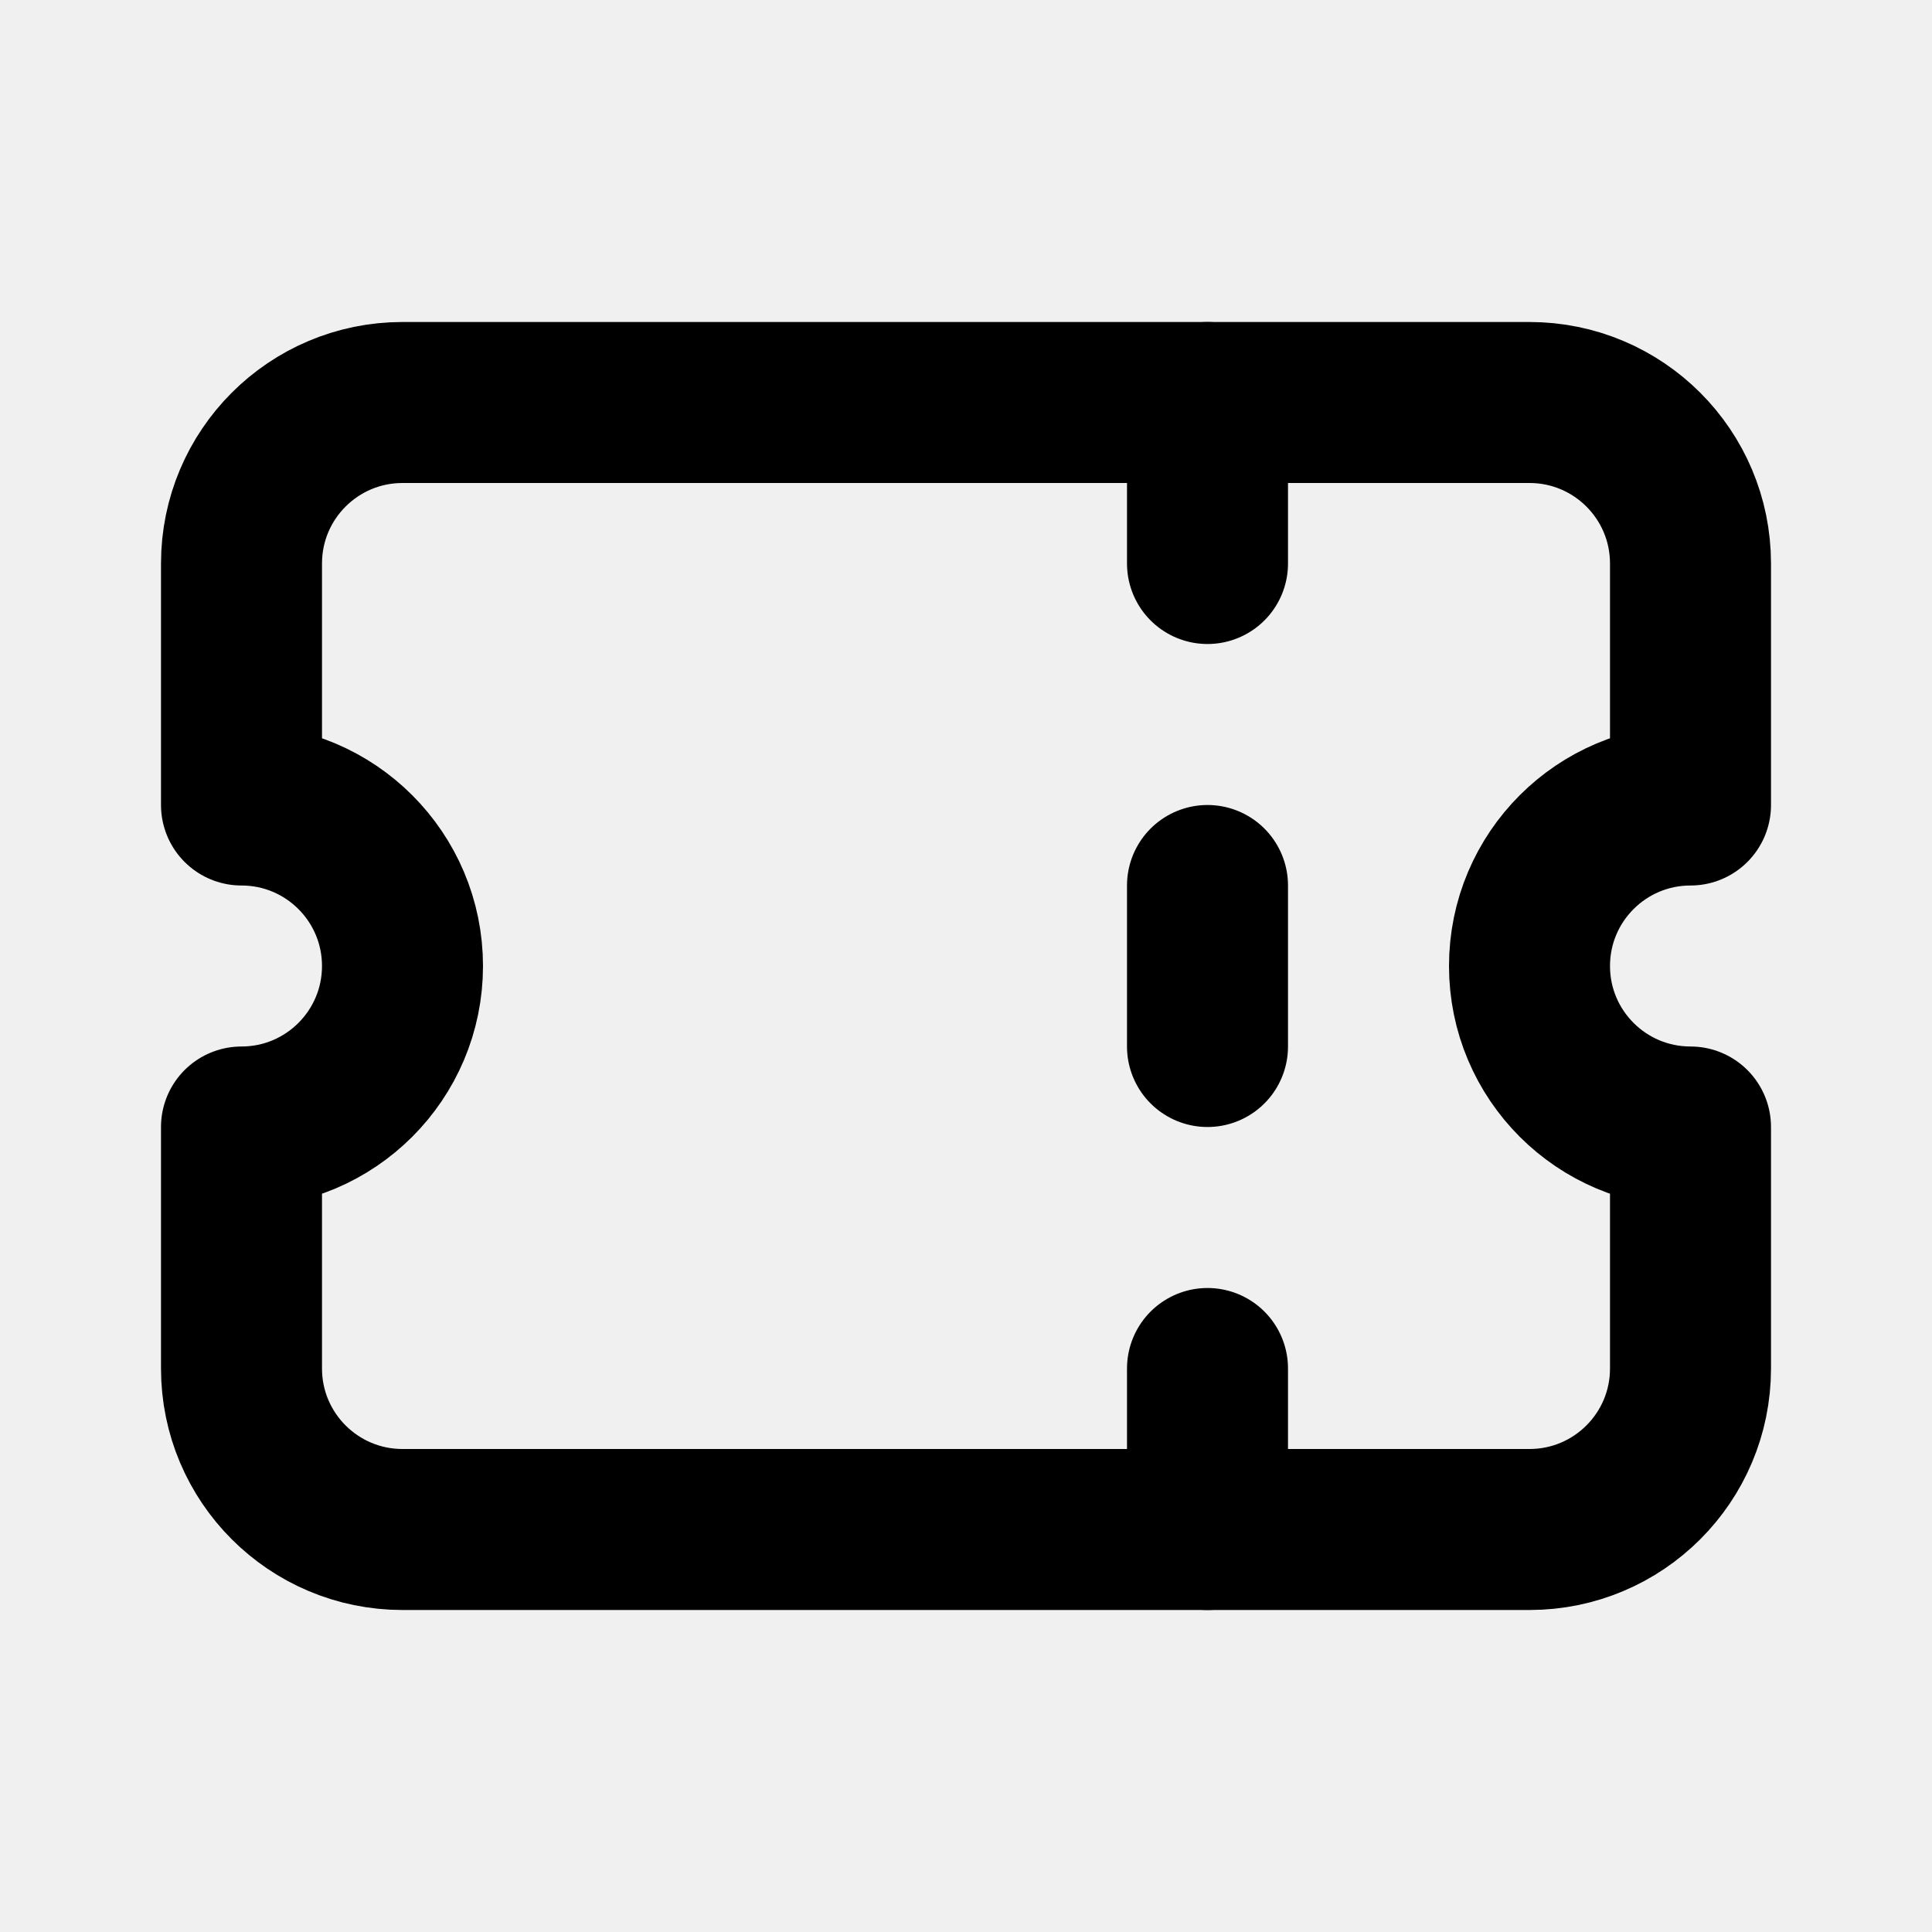
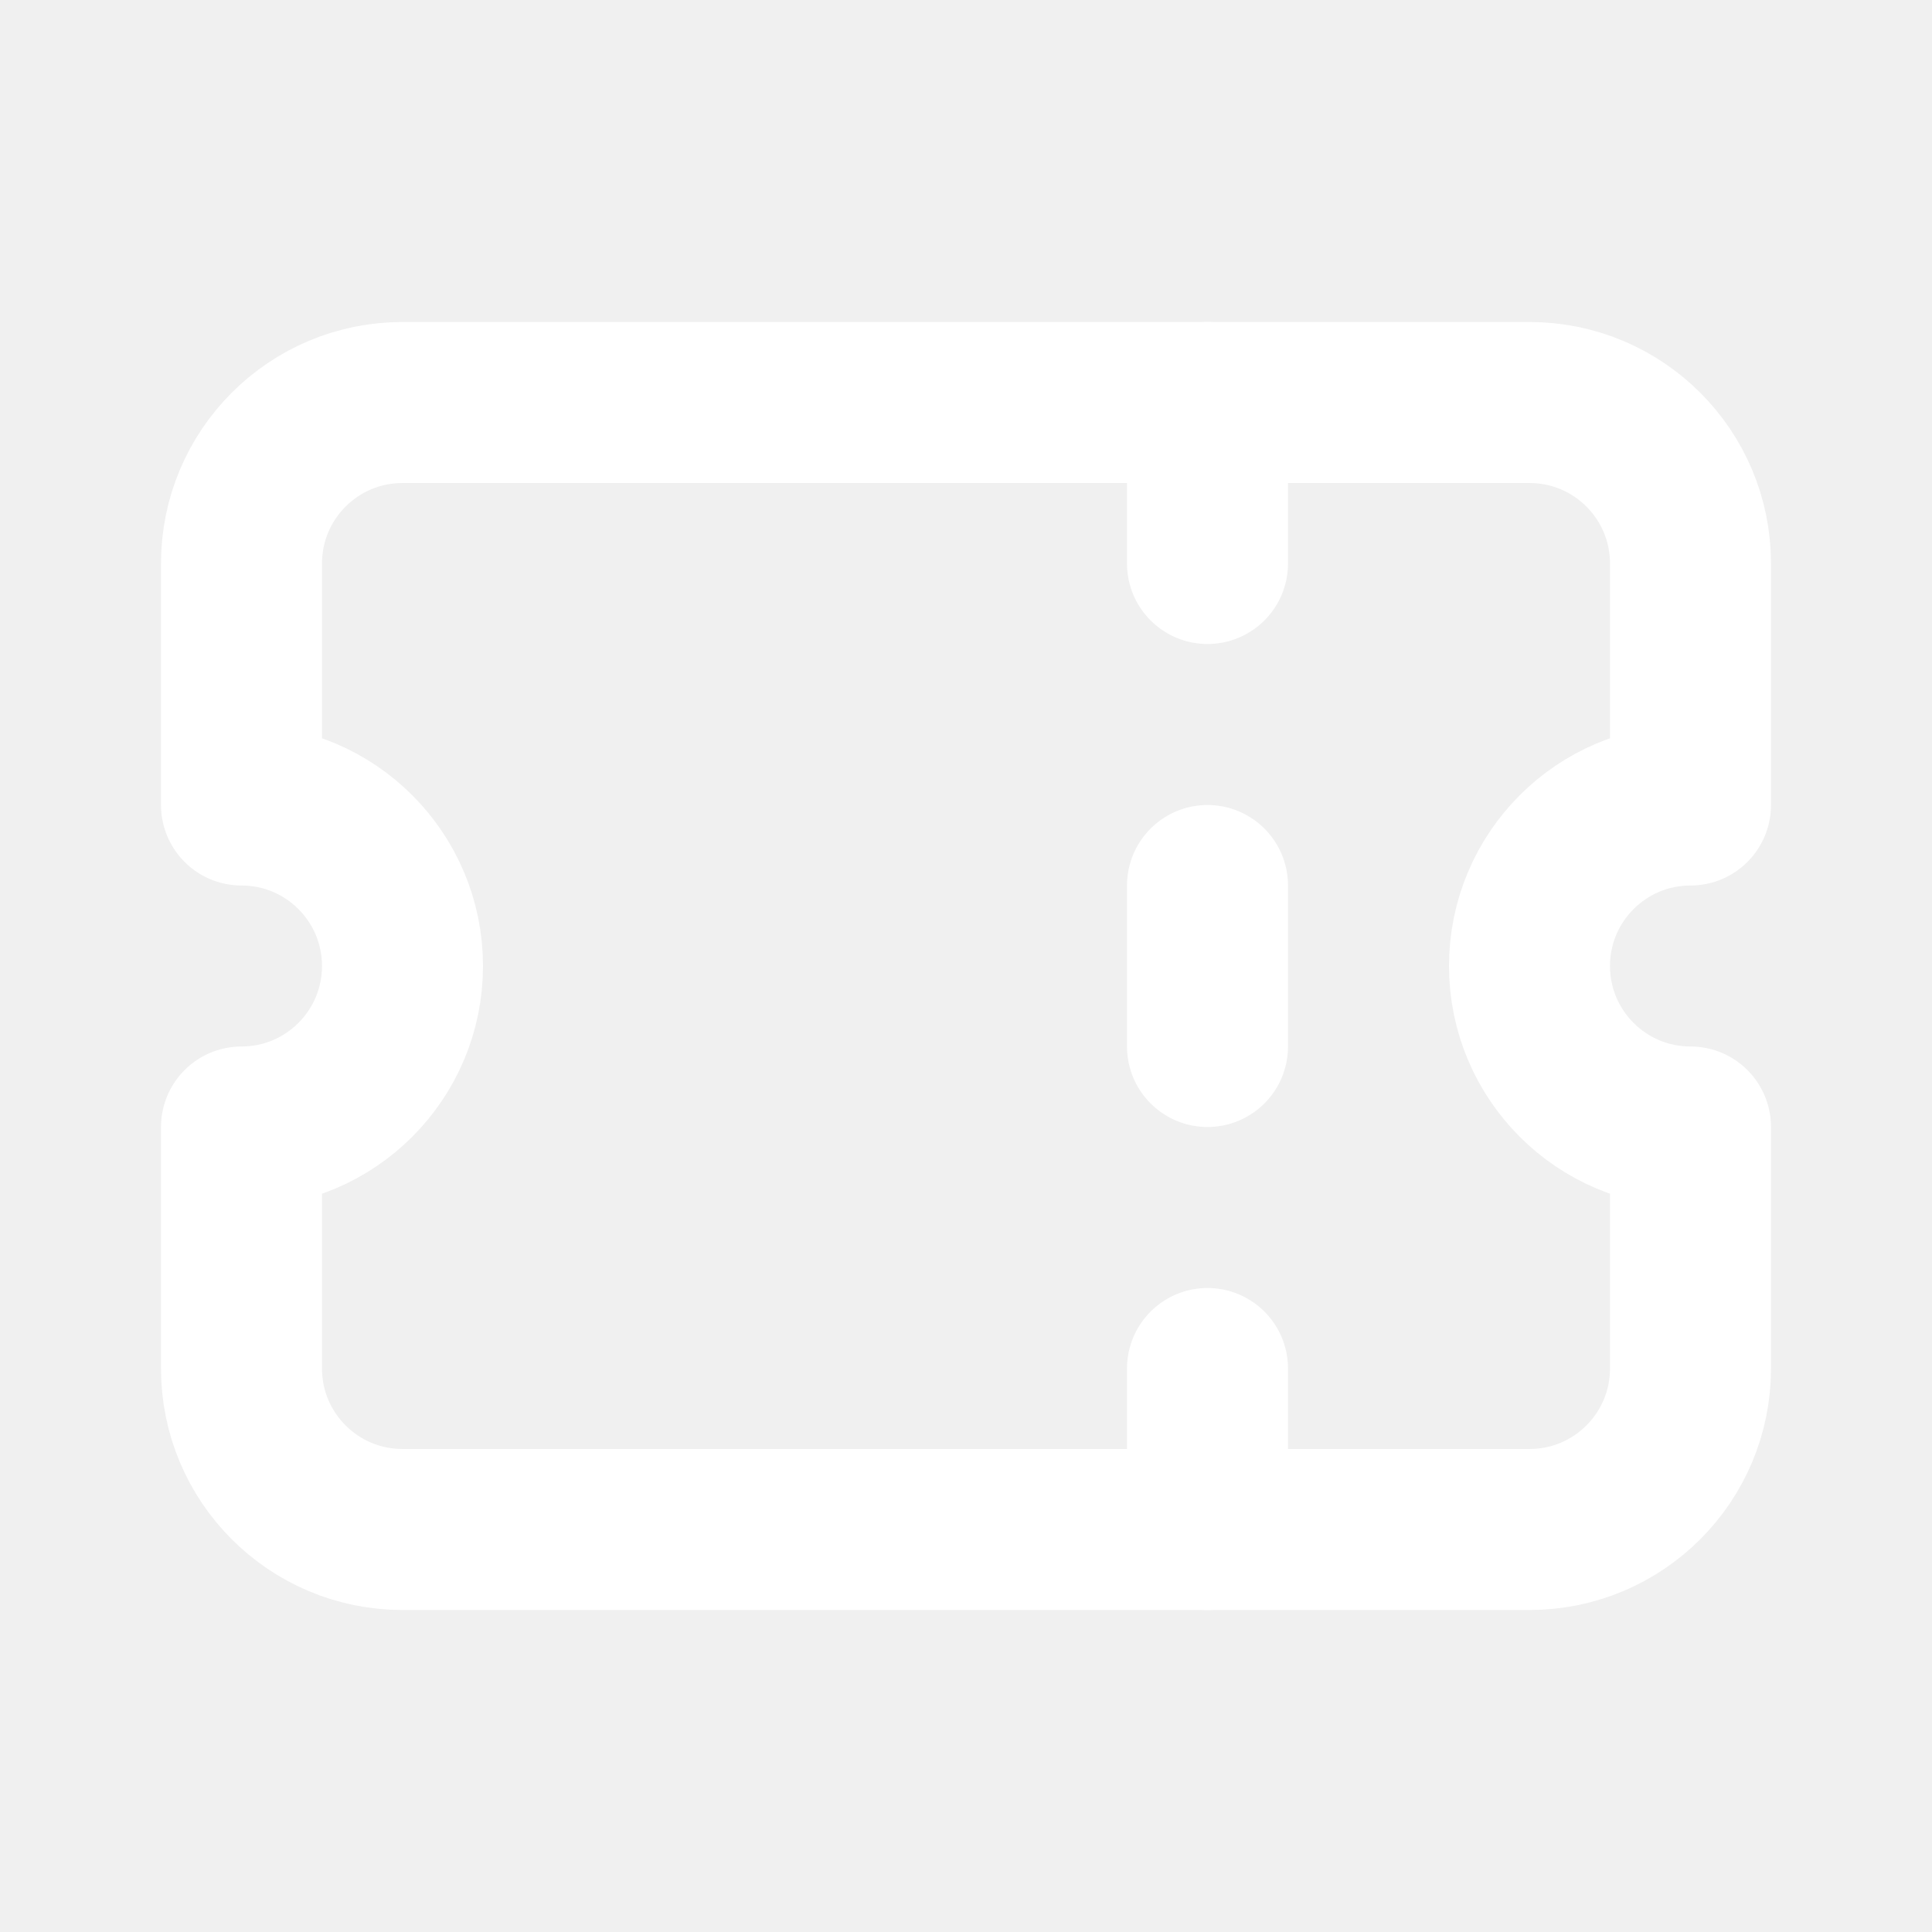
- <svg xmlns="http://www.w3.org/2000/svg" class="icon icon-tabler icon-tabler-ticket" width="24" height="24" viewBox="0 0 24 24" stroke-width="2" stroke="currentColor" fill="none" stroke-linecap="round" stroke-linejoin="round">
+ <svg xmlns="http://www.w3.org/2000/svg" class="icon icon-tabler icon-tabler-ticket text-white" width="24" height="24" viewBox="0 0 24 24" stroke-width="2" stroke="#fff" fill="none" stroke-linecap="round" stroke-linejoin="round">
  <path stroke="none" d="M0 0h24v24H0z" fill="none" />
  <path d="M15 5l0 2" />
  <path d="M15 11l0 2" />
  <path d="M15 17l0 2" />
  <path d="M5 5h14a2 2 0 0 1 2 2v3a2 2 0 0 0 0 4v3a2 2 0 0 1 -2 2h-14a2 2 0 0 1 -2 -2v-3a2 2 0 0 0 0 -4v-3a2 2 0 0 1 2 -2" />
</svg>
